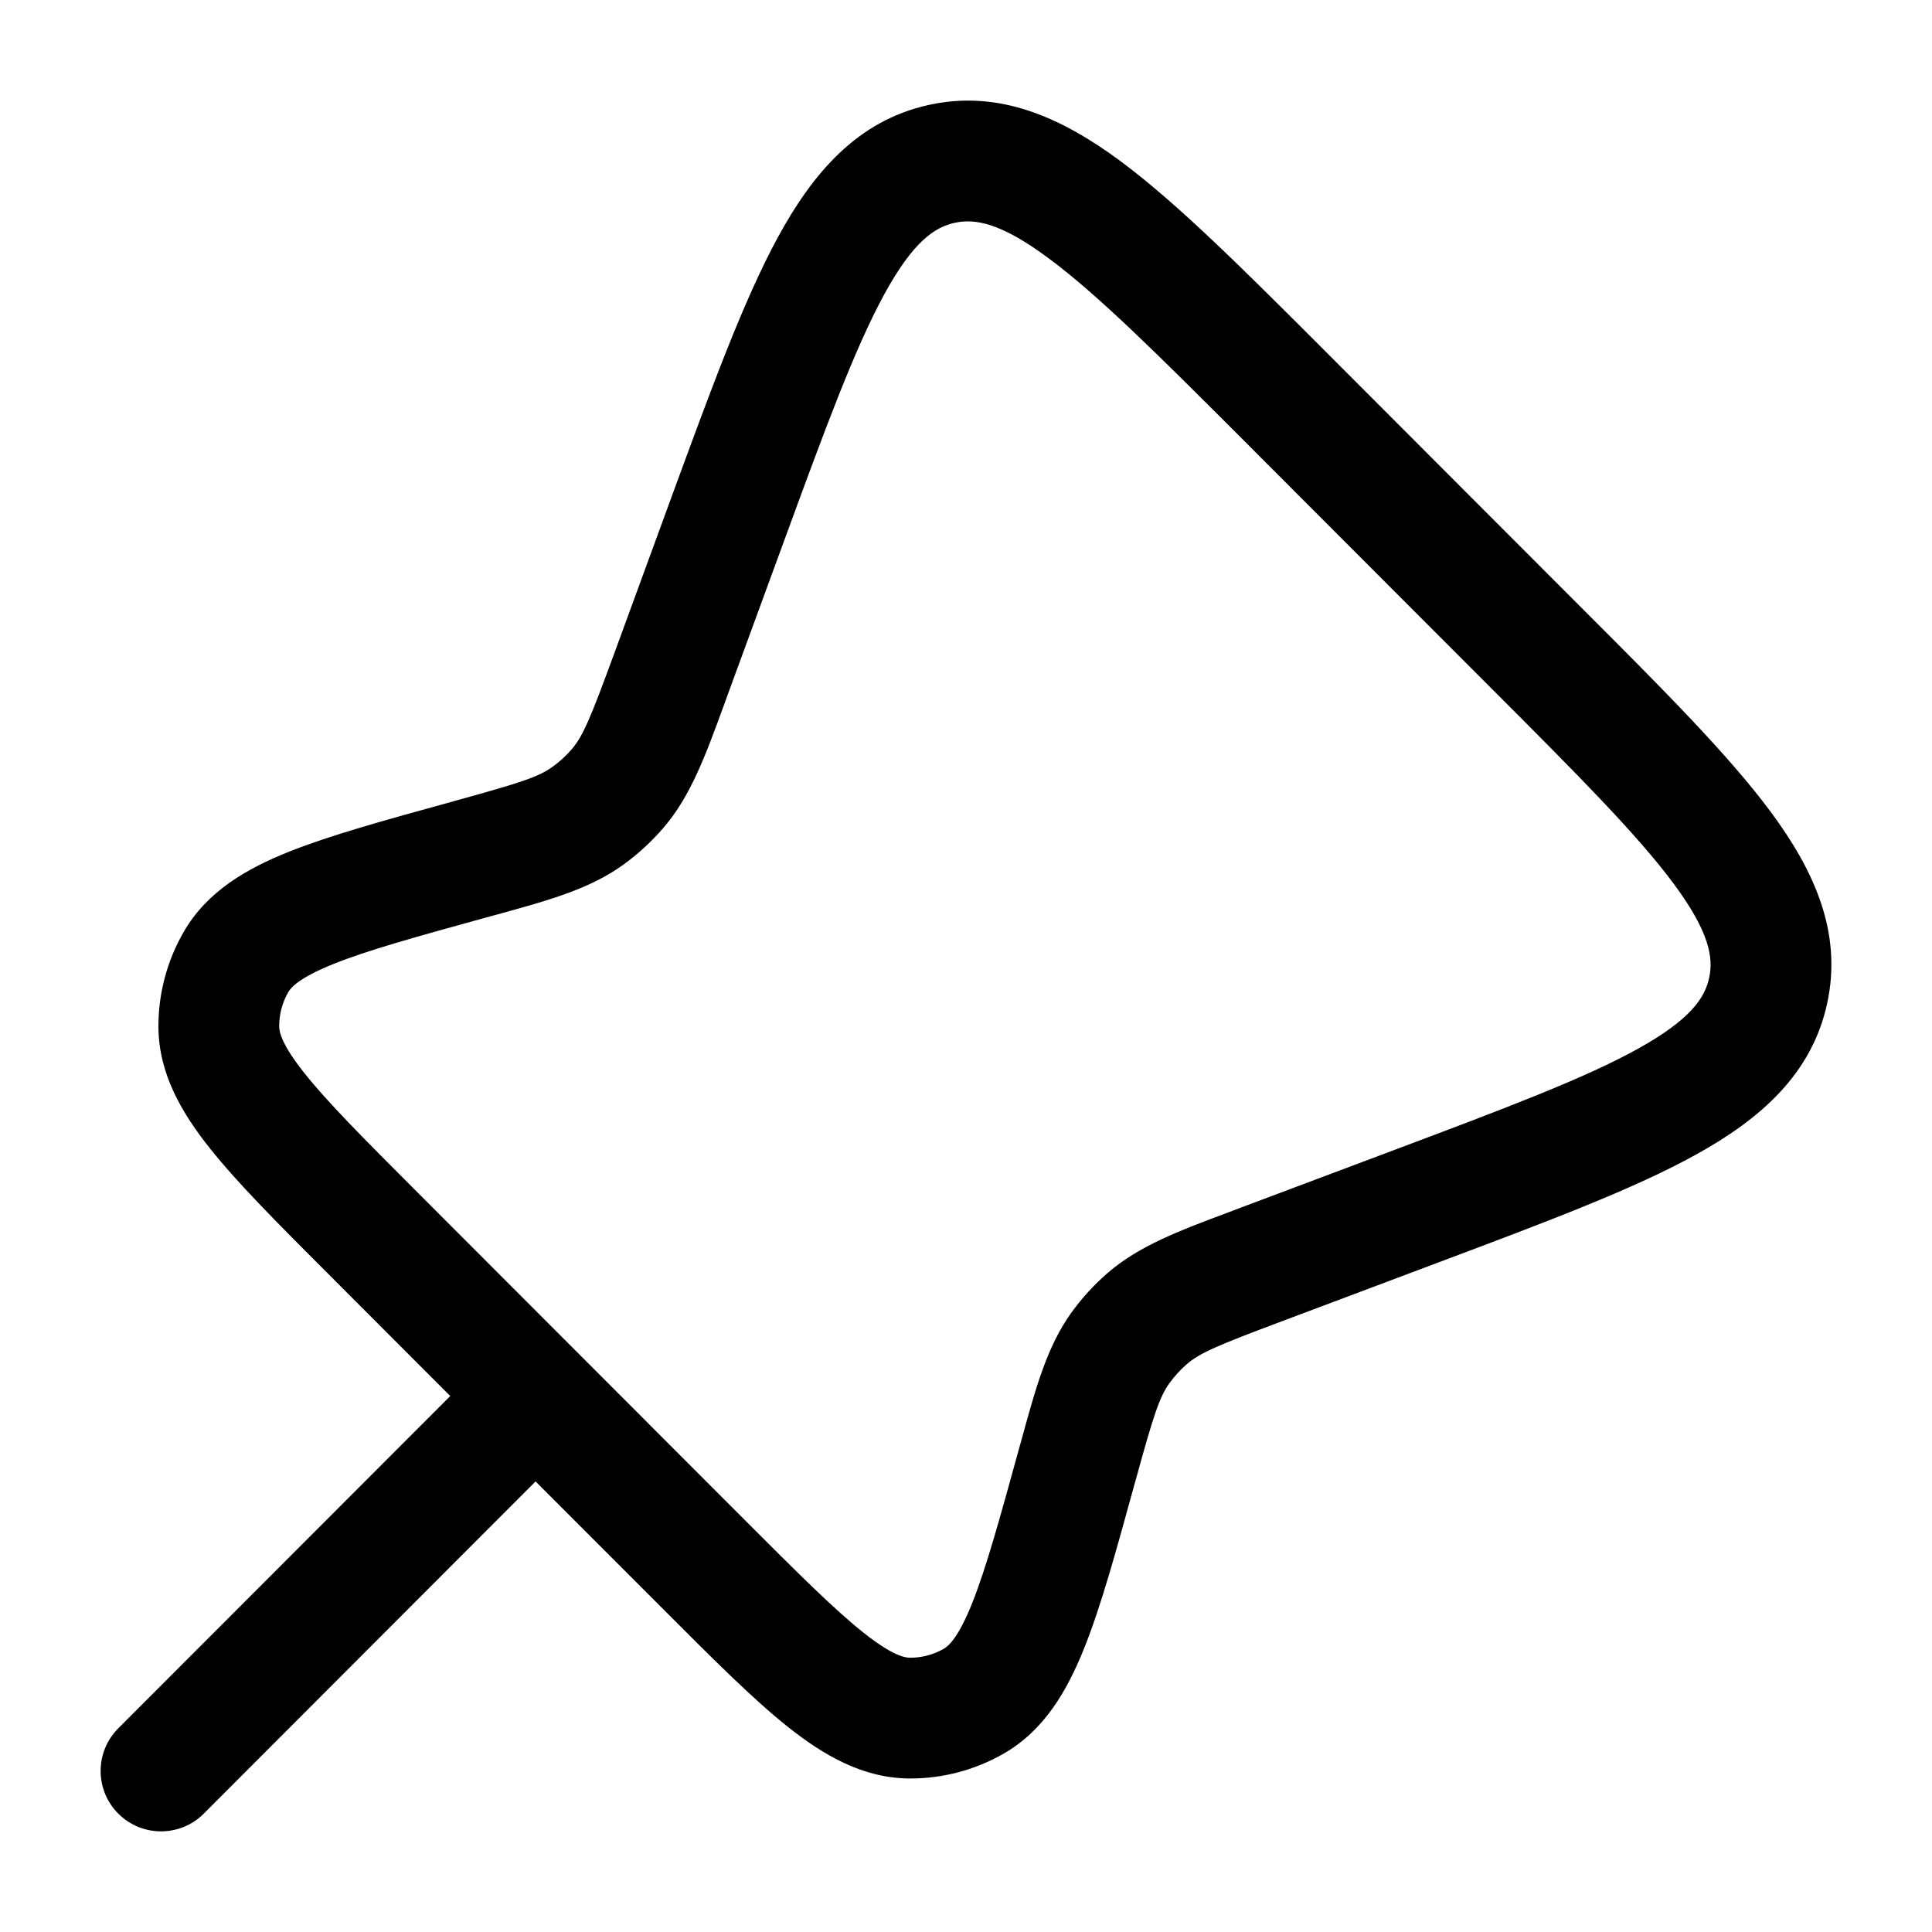
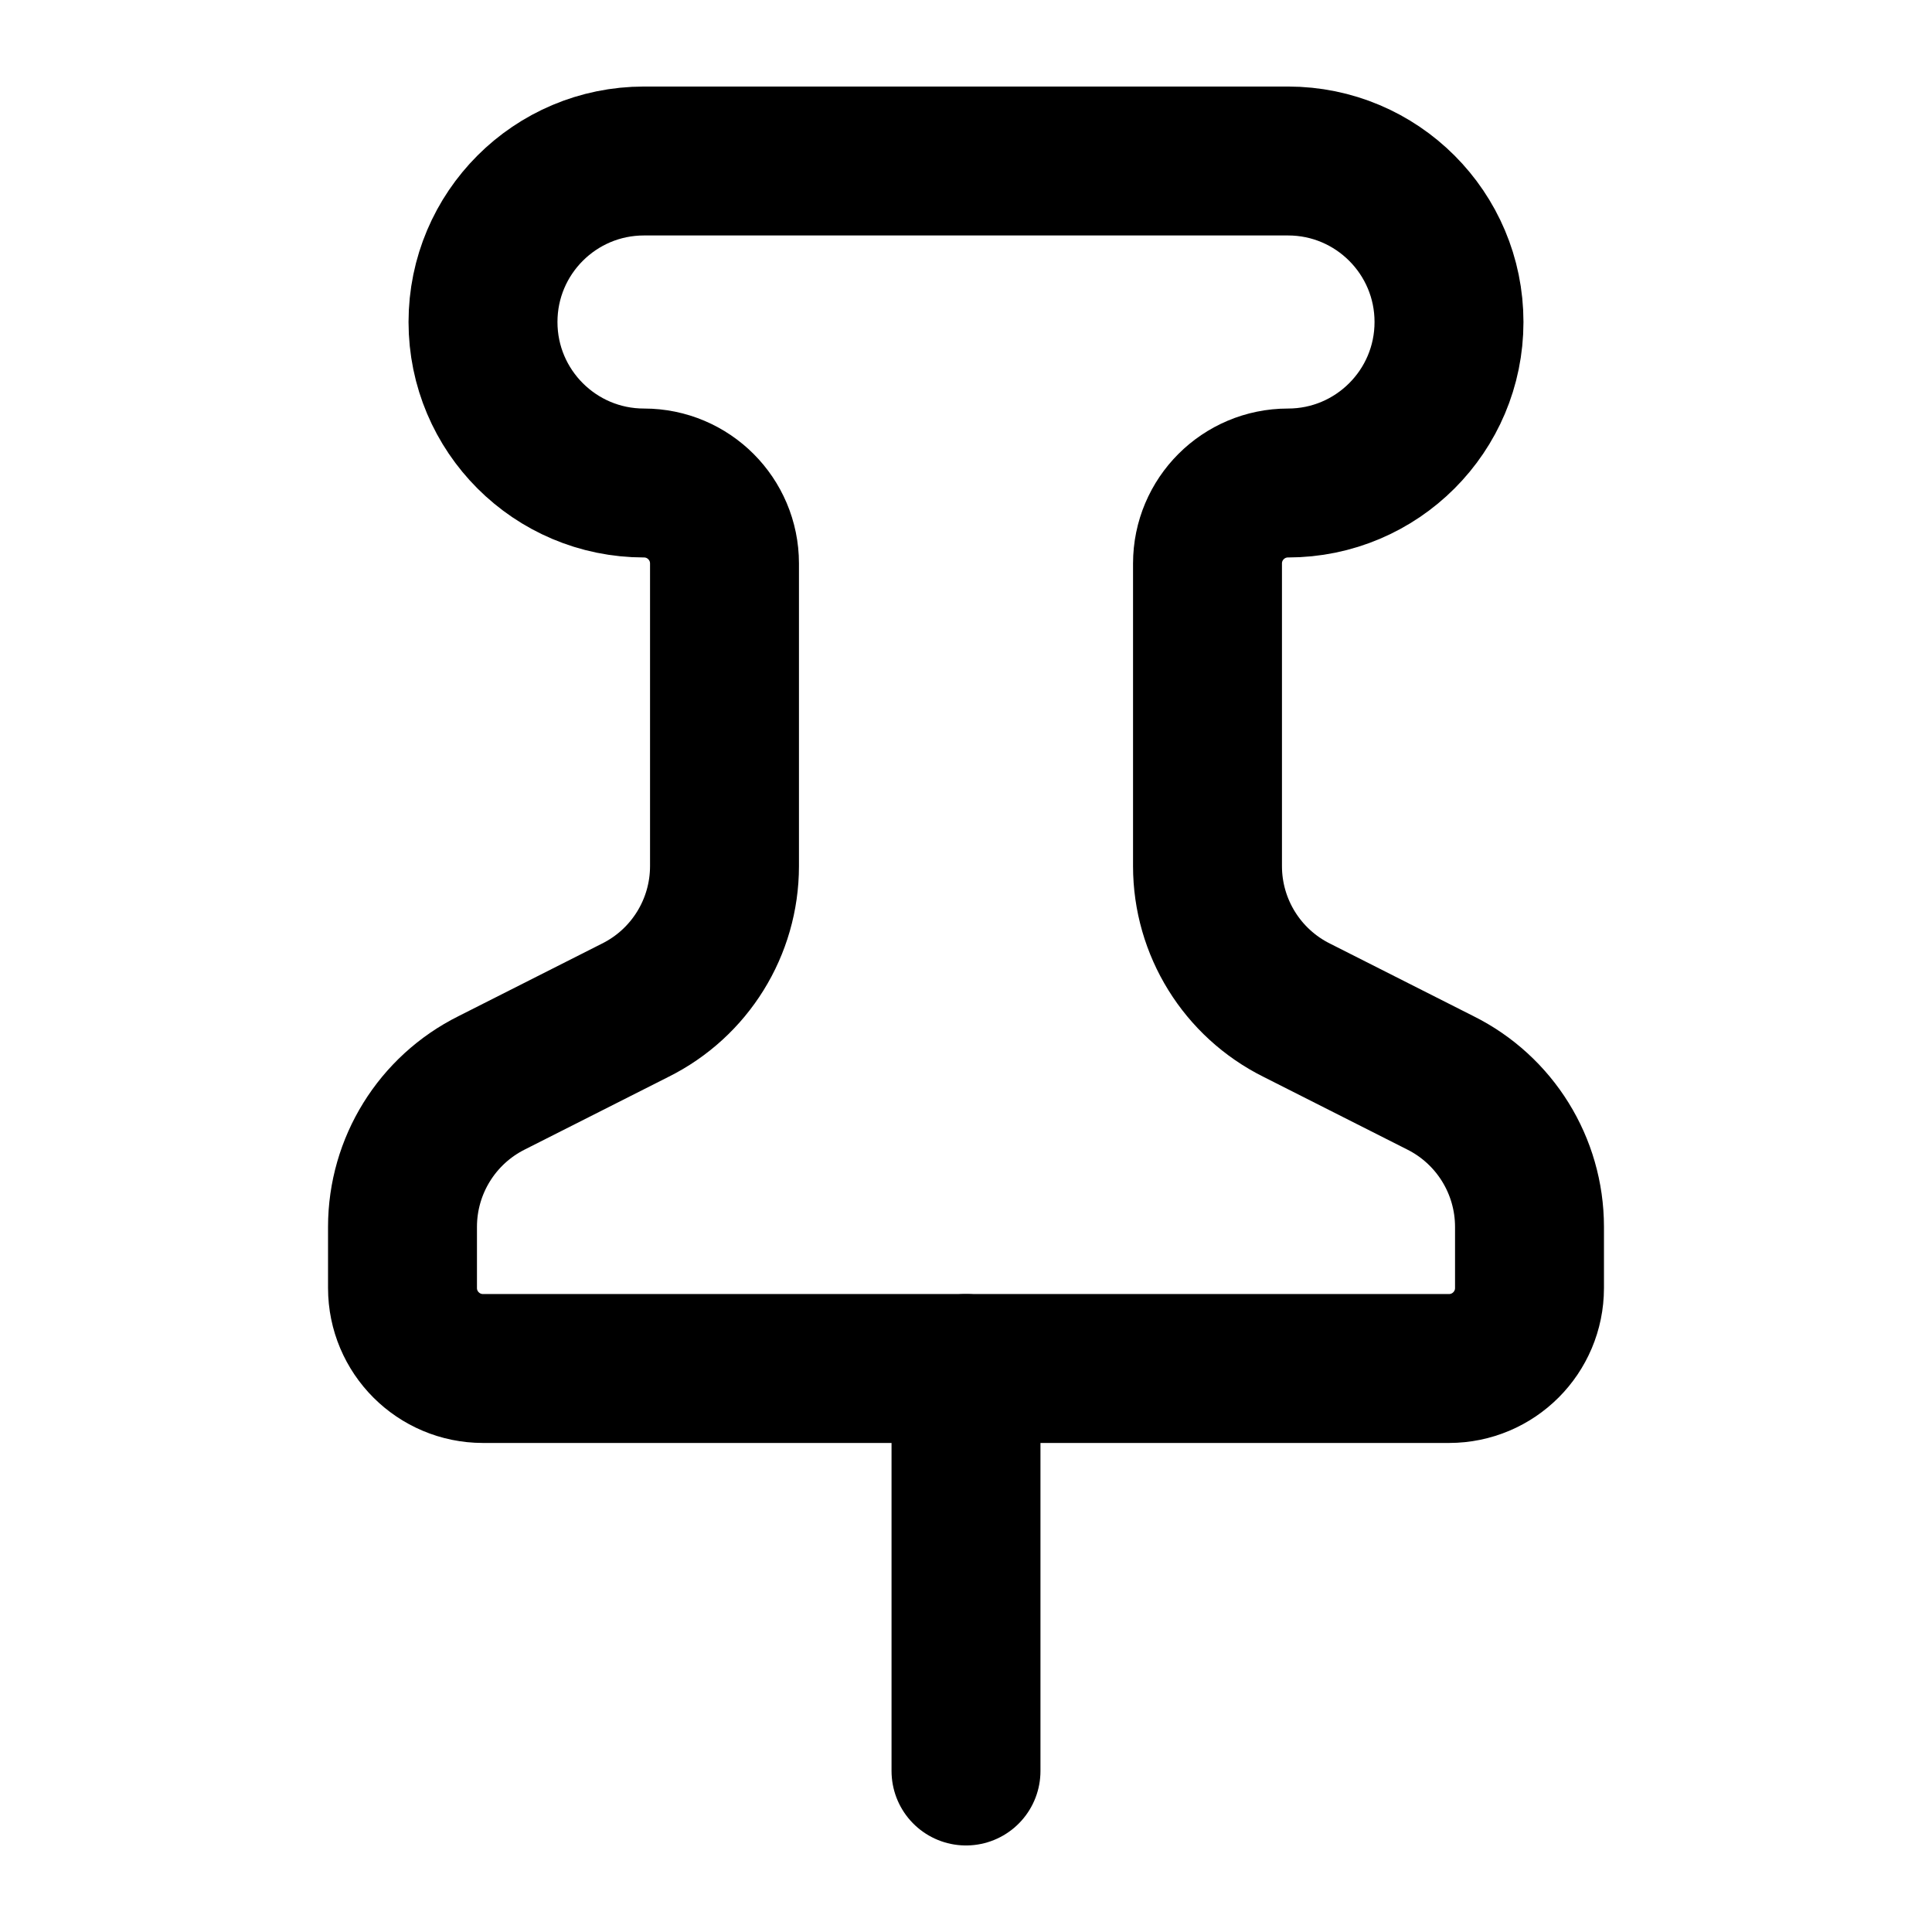
- <svg xmlns="http://www.w3.org/2000/svg" viewBox="0 0 24 24" fill="currentColor">
-   <path fill="currentColor" fill-rule="evenodd" clip-rule="evenodd" d="M16.475 4.375L19.647 7.551C20.655 8.559 21.471 9.376 21.997 10.086C22.538 10.816 22.888 11.585 22.698 12.463C22.508 13.341 21.872 13.897 21.077 14.338C20.305 14.767 19.224 15.173 17.891 15.674L15.914 16.417C15.119 16.715 14.903 16.808 14.742 16.947C14.661 17.017 14.589 17.097 14.526 17.184C14.402 17.357 14.329 17.581 14.104 18.4L14.091 18.445C13.863 19.276 13.674 19.962 13.467 20.477C13.257 21 12.974 21.495 12.465 21.786C12.111 21.988 11.711 22.094 11.304 22.093C10.718 22.092 10.227 21.801 9.786 21.451C9.352 21.105 8.85 20.602 8.241 19.992L6.653 18.403L2.531 22.53C2.238 22.823 1.763 22.823 1.47 22.53C1.177 22.238 1.177 21.763 1.469 21.47L5.593 17.342L4.058 15.805C3.453 15.2 2.954 14.7 2.61 14.268C2.261 13.83 1.972 13.342 1.968 12.76C1.966 12.345 2.074 11.937 2.281 11.578C2.571 11.073 3.063 10.792 3.583 10.583C4.095 10.378 4.776 10.19 5.601 9.963L5.646 9.95C6.466 9.724 6.691 9.651 6.863 9.526C6.953 9.462 7.034 9.387 7.105 9.304C7.243 9.141 7.335 8.923 7.628 8.124L8.344 6.168C8.839 4.819 9.239 3.726 9.664 2.946C10.101 2.143 10.654 1.498 11.536 1.304C12.418 1.109 13.191 1.462 13.925 2.006C14.637 2.536 15.46 3.359 16.475 4.375ZM13.03 3.211C12.428 2.763 12.109 2.713 11.859 2.768C11.609 2.823 11.34 3.003 10.981 3.663C10.616 4.334 10.252 5.321 9.731 6.744L9.036 8.64C9.023 8.676 9.01 8.712 8.997 8.748C8.763 9.389 8.582 9.884 8.247 10.277C8.097 10.452 7.927 10.609 7.74 10.744C7.321 11.046 6.813 11.185 6.155 11.366C6.119 11.376 6.082 11.386 6.044 11.396C5.163 11.639 4.565 11.805 4.142 11.975C3.717 12.146 3.615 12.266 3.58 12.326C3.506 12.455 3.468 12.601 3.468 12.75C3.469 12.82 3.498 12.975 3.784 13.334C4.068 13.691 4.506 14.131 5.152 14.778L9.269 18.899C9.919 19.55 10.362 19.991 10.721 20.277C11.081 20.564 11.237 20.593 11.306 20.593C11.452 20.593 11.595 20.555 11.722 20.483C11.782 20.449 11.903 20.347 12.075 19.919C12.246 19.492 12.413 18.89 12.657 18.002C12.668 17.965 12.678 17.928 12.688 17.891C12.868 17.235 13.007 16.728 13.307 16.309C13.438 16.127 13.59 15.96 13.76 15.813C14.15 15.476 14.642 15.291 15.279 15.053C15.314 15.04 15.35 15.026 15.386 15.012L17.303 14.292C18.711 13.763 19.686 13.395 20.349 13.027C21 12.665 21.178 12.397 21.232 12.146C21.286 11.896 21.235 11.577 20.792 10.979C20.34 10.37 19.605 9.63 18.541 8.566L15.459 5.48C14.388 4.408 13.643 3.666 13.03 3.211Z" />
+ <svg xmlns="http://www.w3.org/2000/svg" viewBox="0 0 24 24" fill="none" stroke="currentColor" stroke-width="1.85" stroke-linecap="round" stroke-linejoin="round">
+   <path d="M12 17v5" />
+   <path d="M9 10.76a2 2 0 0 1-1.11 1.79l-1.78.9A2 2 0 0 0 5 15.24V16a1 1 0 0 0 1 1h12a1 1 0 0 0 1-1v-.76a2 2 0 0 0-1.11-1.79l-1.78-.9A2 2 0 0 1 15 10.76V7a1 1 0 0 1 1-1 2 2 0 0 0 0-4H8a2 2 0 0 0 0 4 1 1 0 0 1 1 1z" />
</svg>
